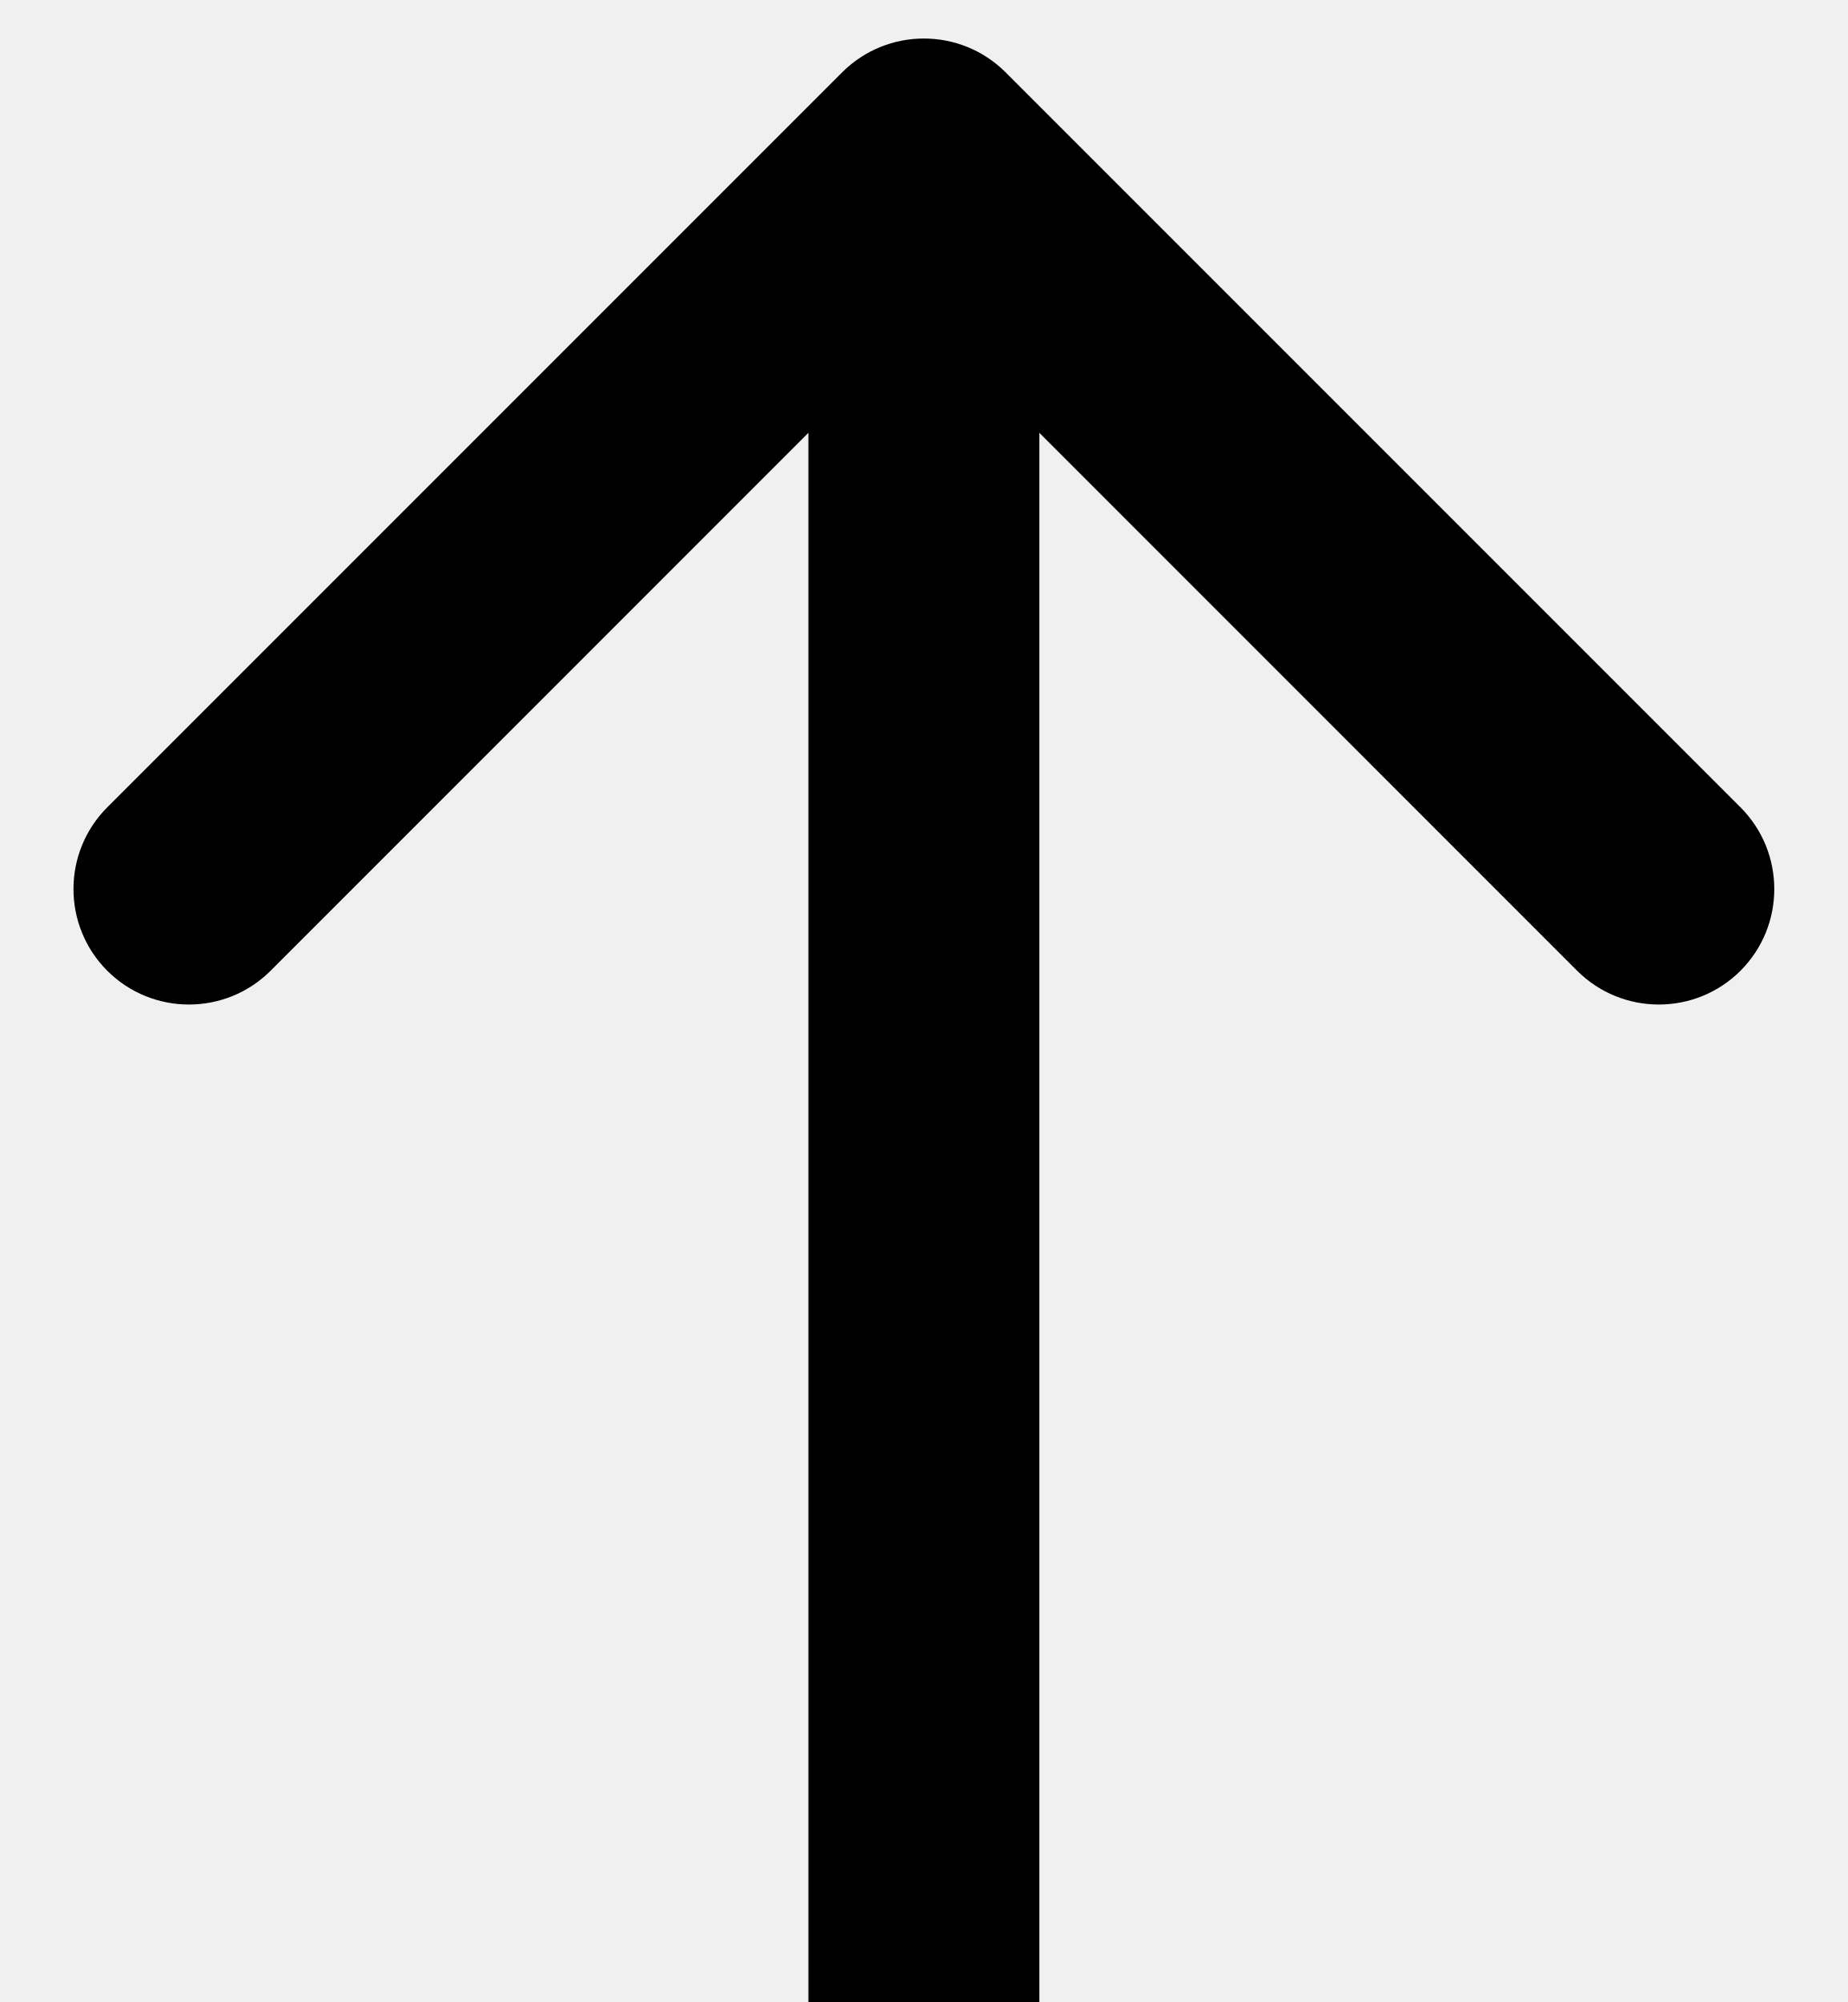
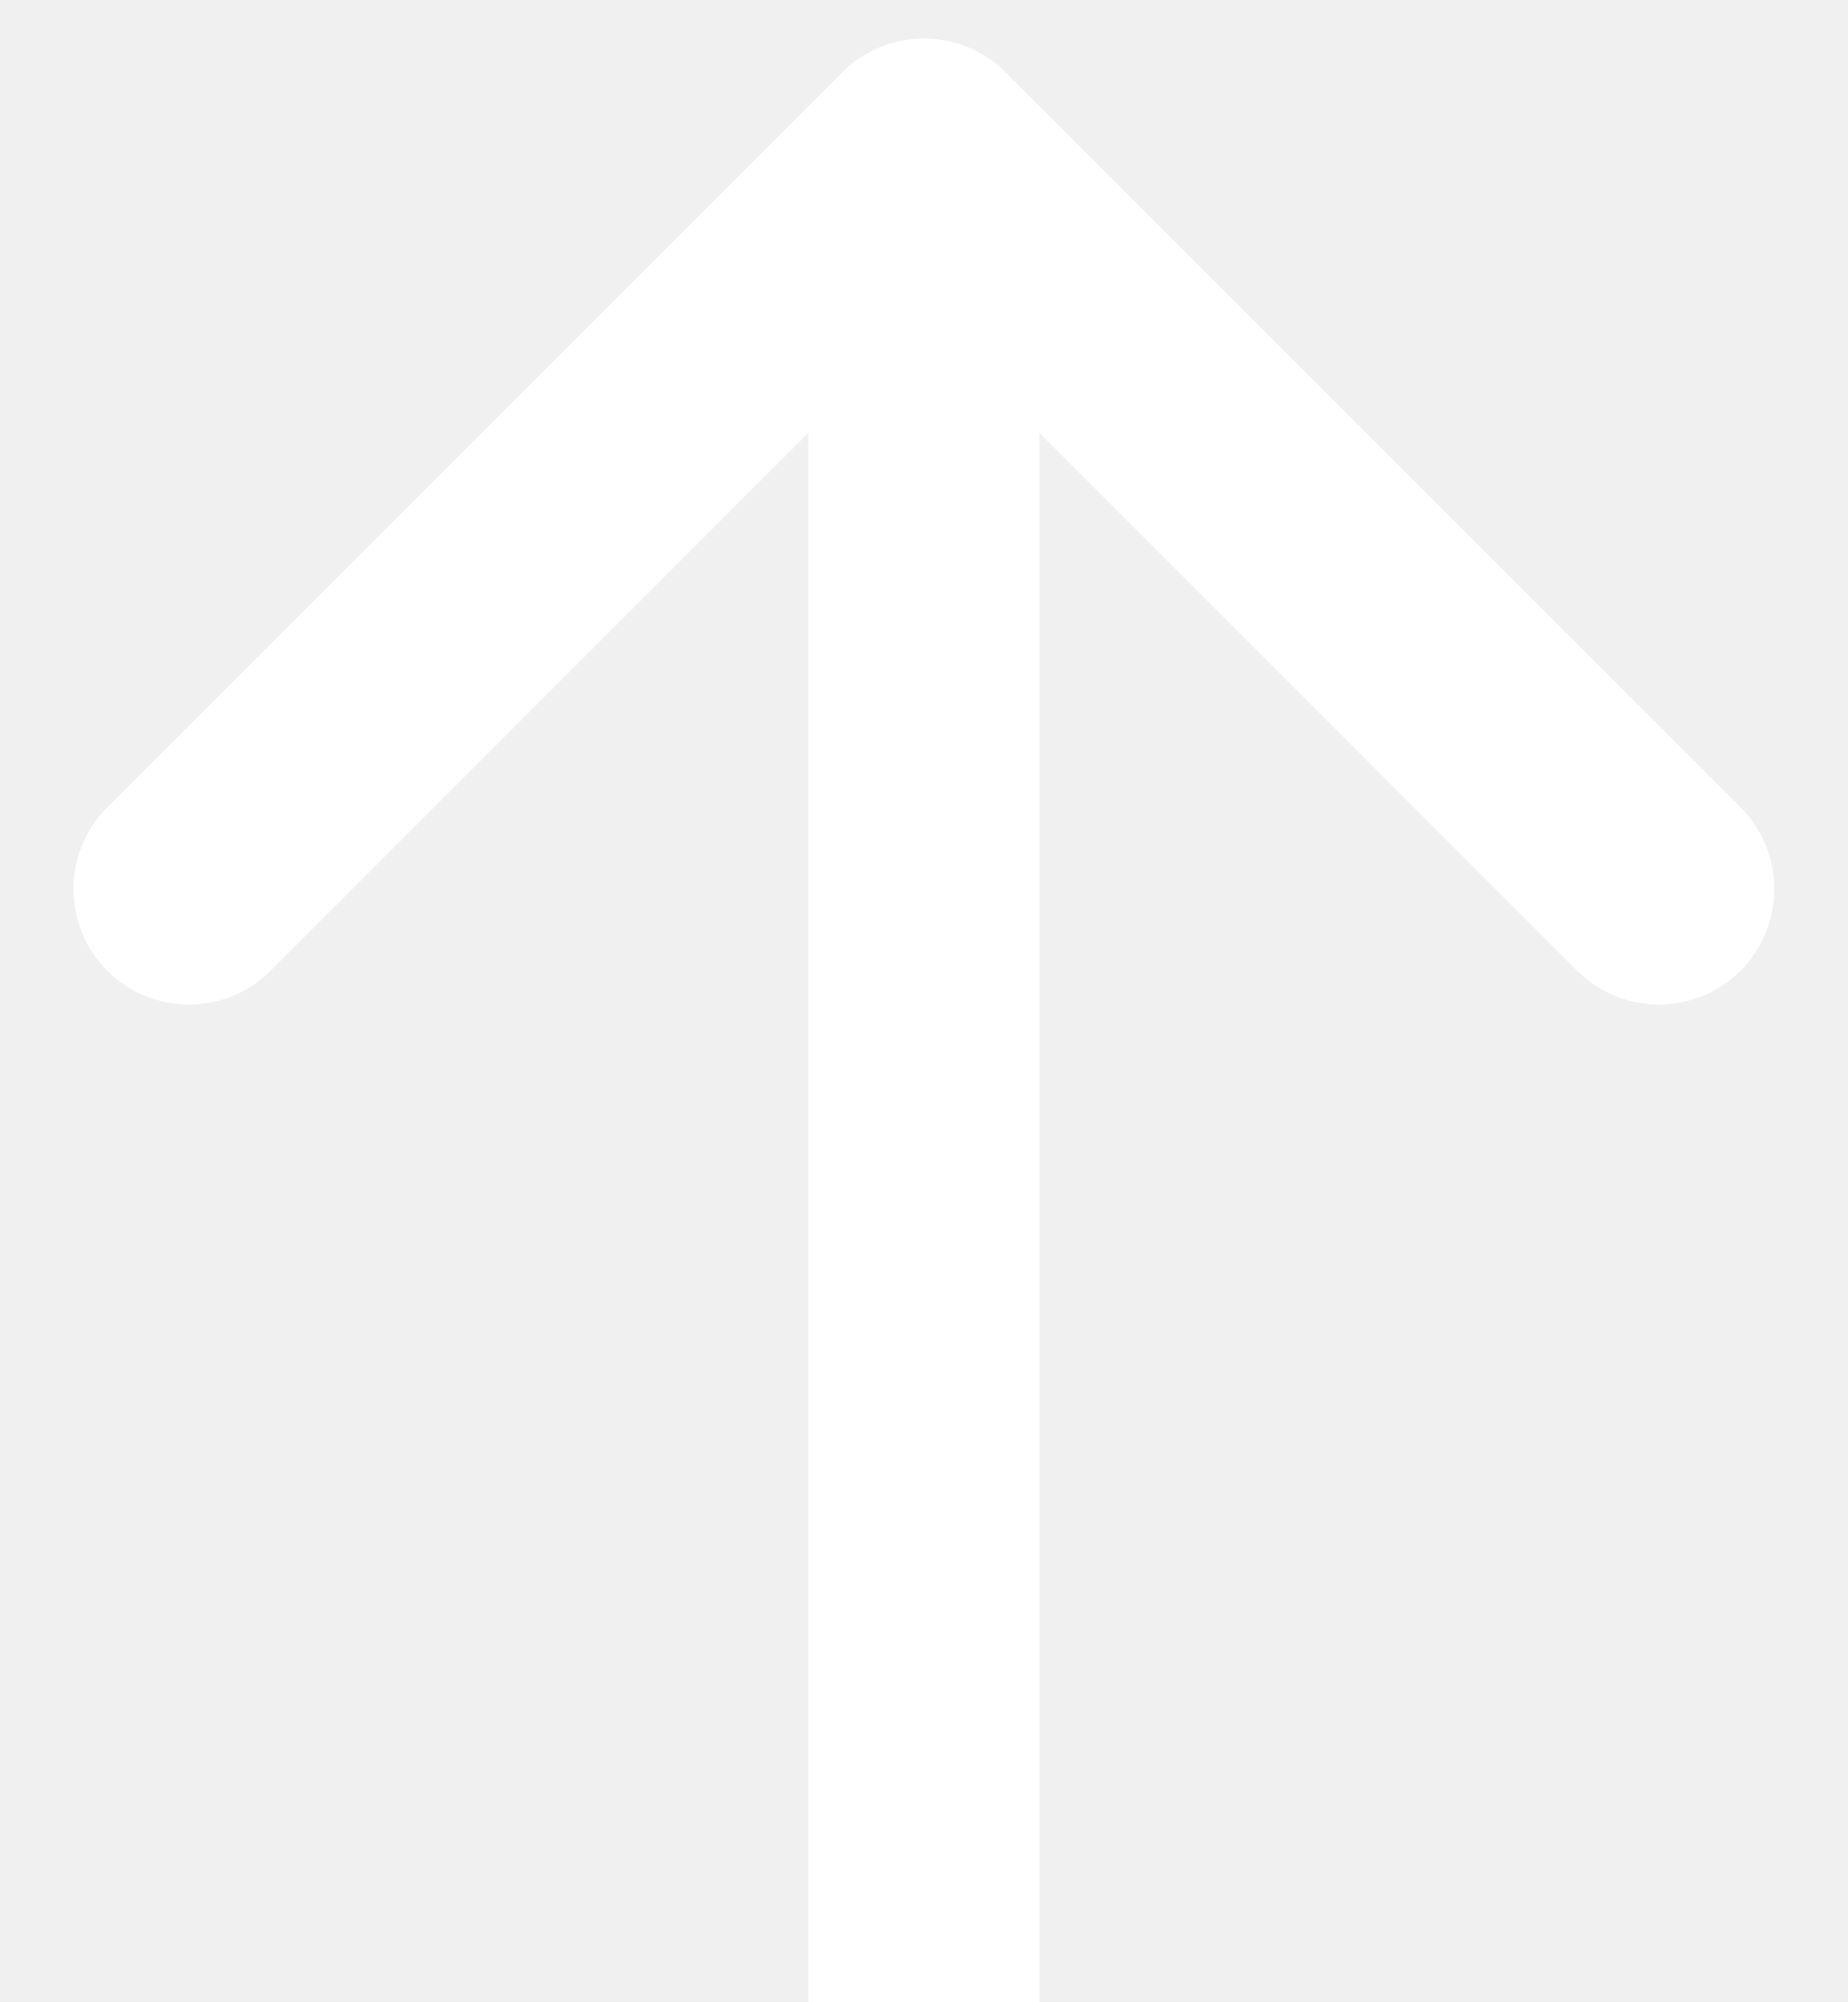
<svg xmlns="http://www.w3.org/2000/svg" width="24" height="26" viewBox="0 0 24 26" fill="none">
-   <path d="M13.061 0.939C12.475 0.354 11.525 0.354 10.939 0.939L1.393 10.485C0.808 11.071 0.808 12.021 1.393 12.607C1.979 13.192 2.929 13.192 3.515 12.607L12 4.121L20.485 12.607C21.071 13.192 22.021 13.192 22.607 12.607C23.192 12.021 23.192 11.071 22.607 10.485L13.061 0.939ZM13.5 26L13.5 2H10.5L10.5 26H13.5Z" fill="black" />
+   <path d="M13.061 0.939C12.475 0.354 11.525 0.354 10.939 0.939L1.393 10.485C0.808 11.071 0.808 12.021 1.393 12.607C1.979 13.192 2.929 13.192 3.515 12.607L12 4.121L20.485 12.607C21.071 13.192 22.021 13.192 22.607 12.607C23.192 12.021 23.192 11.071 22.607 10.485L13.061 0.939ZM13.5 26L13.5 2H10.5L10.5 26H13.5Z" fill="white" />
</svg>
